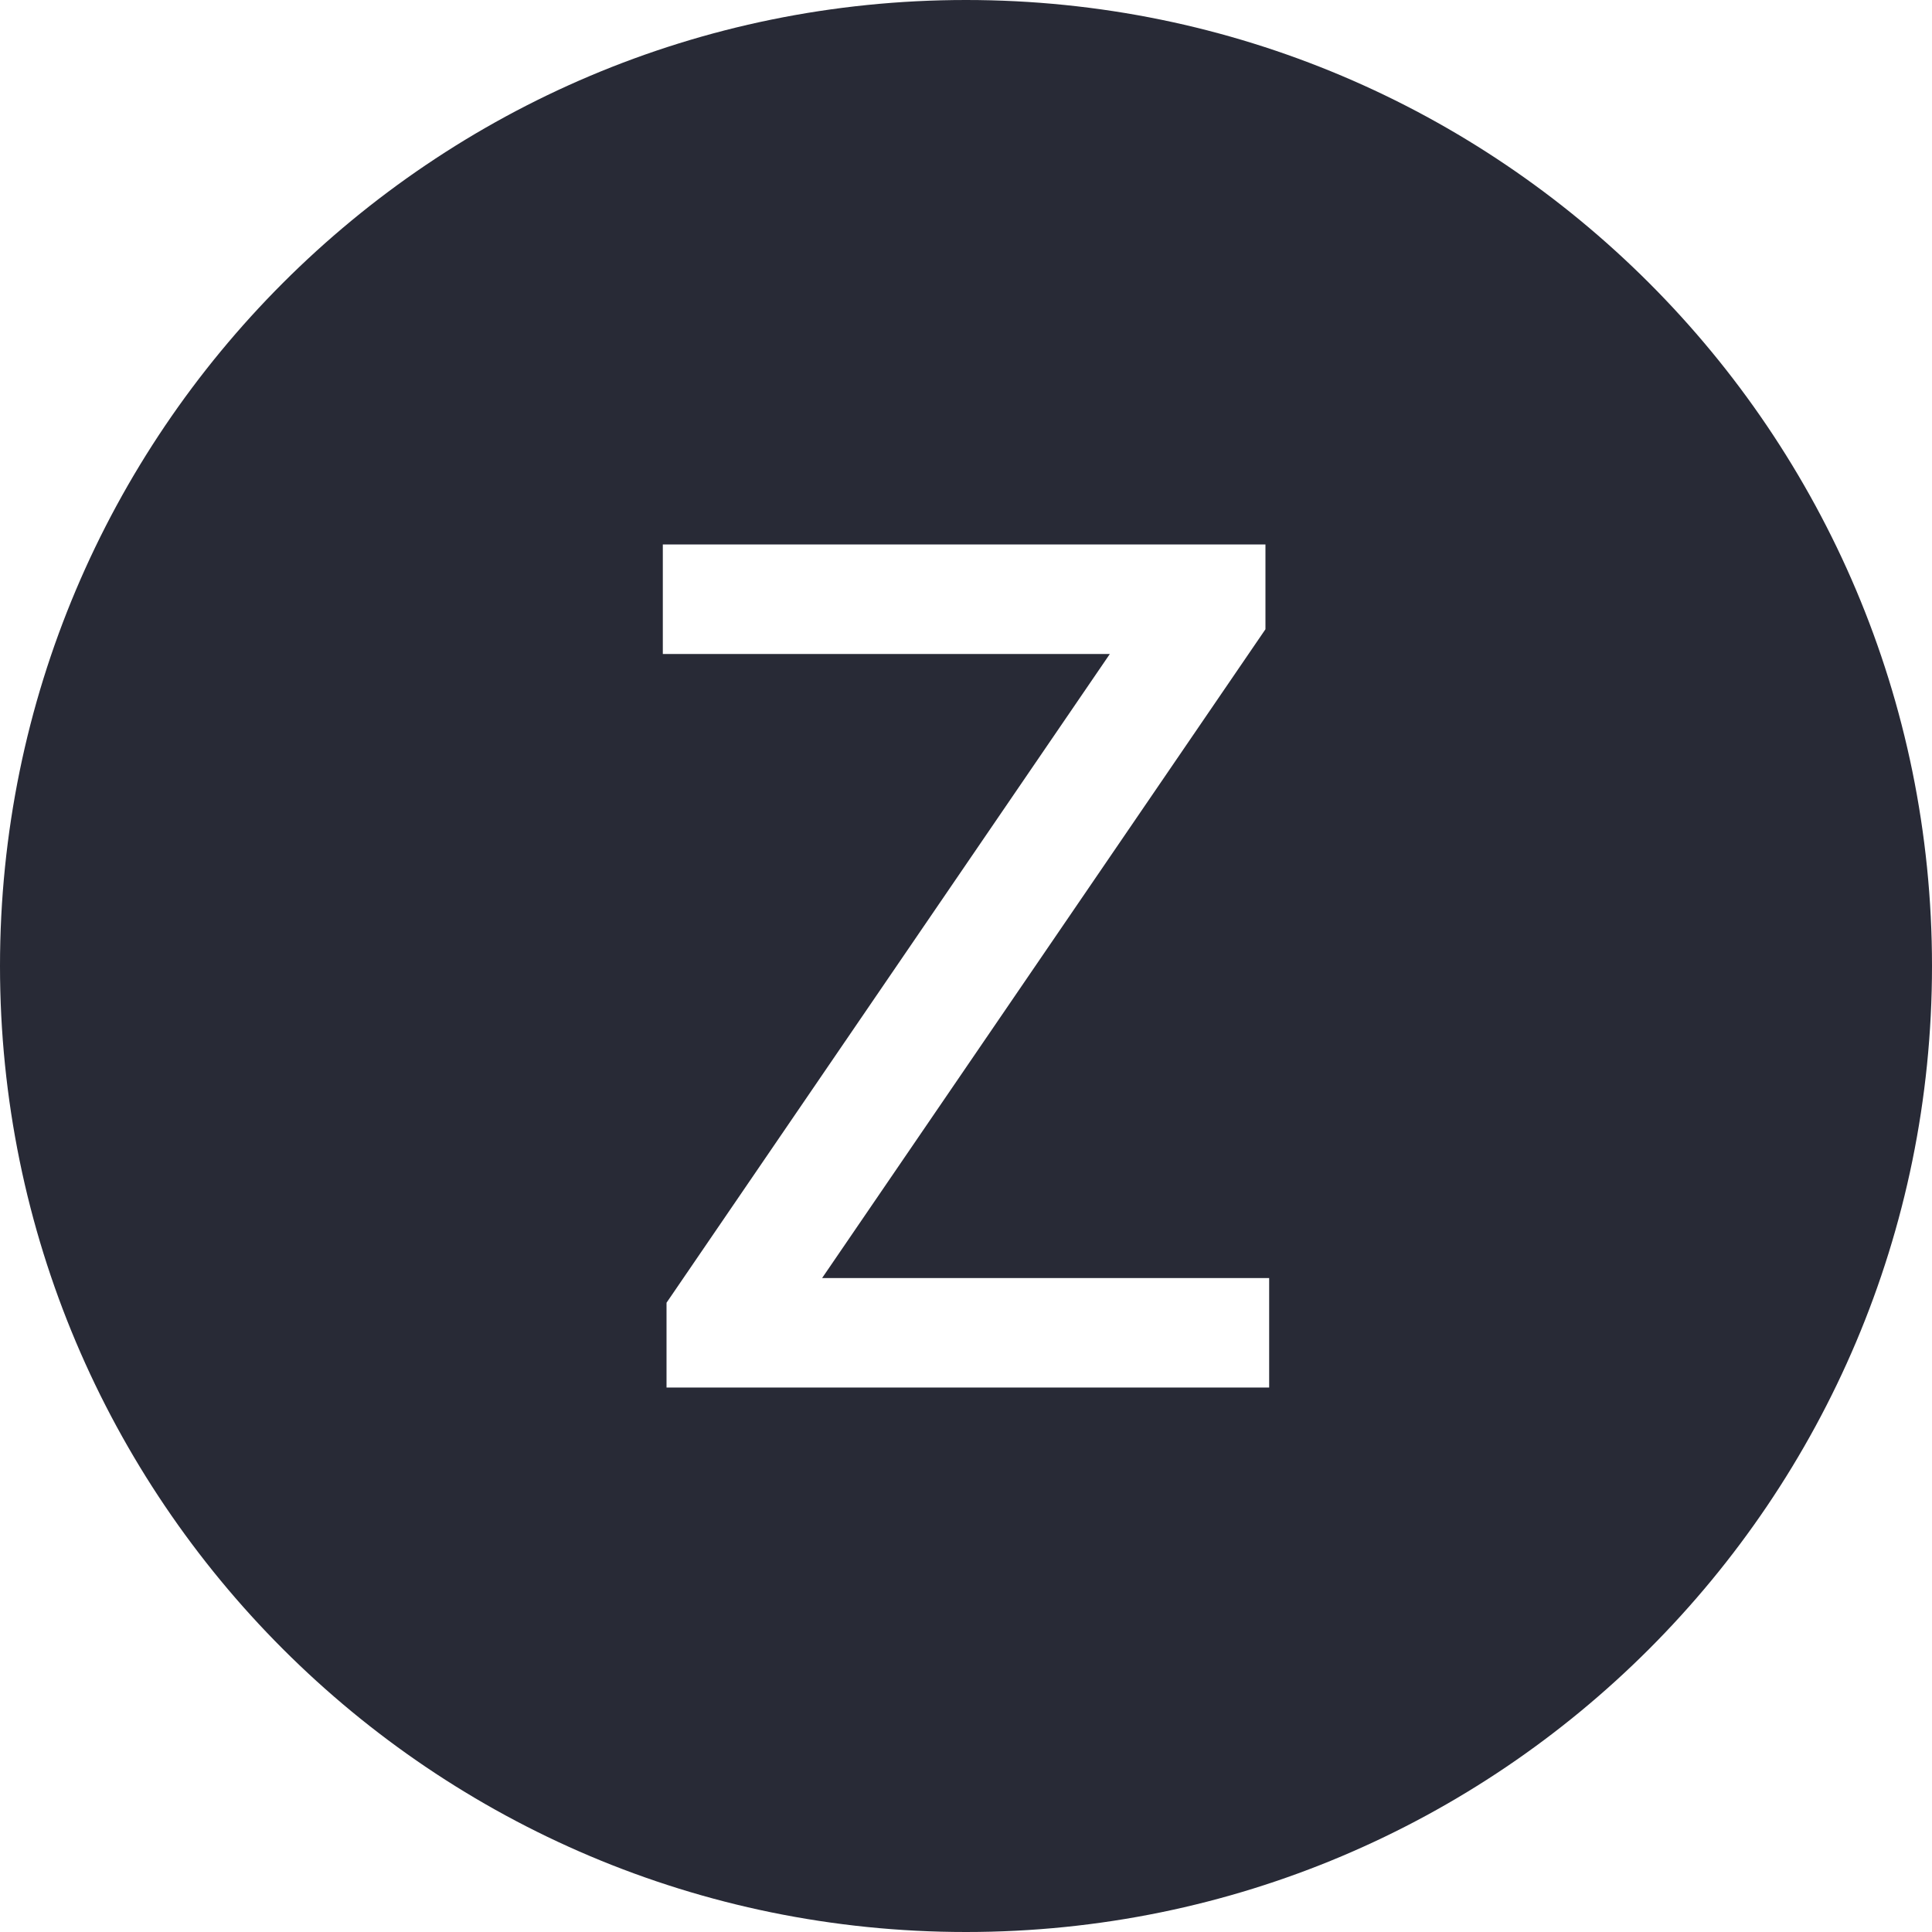
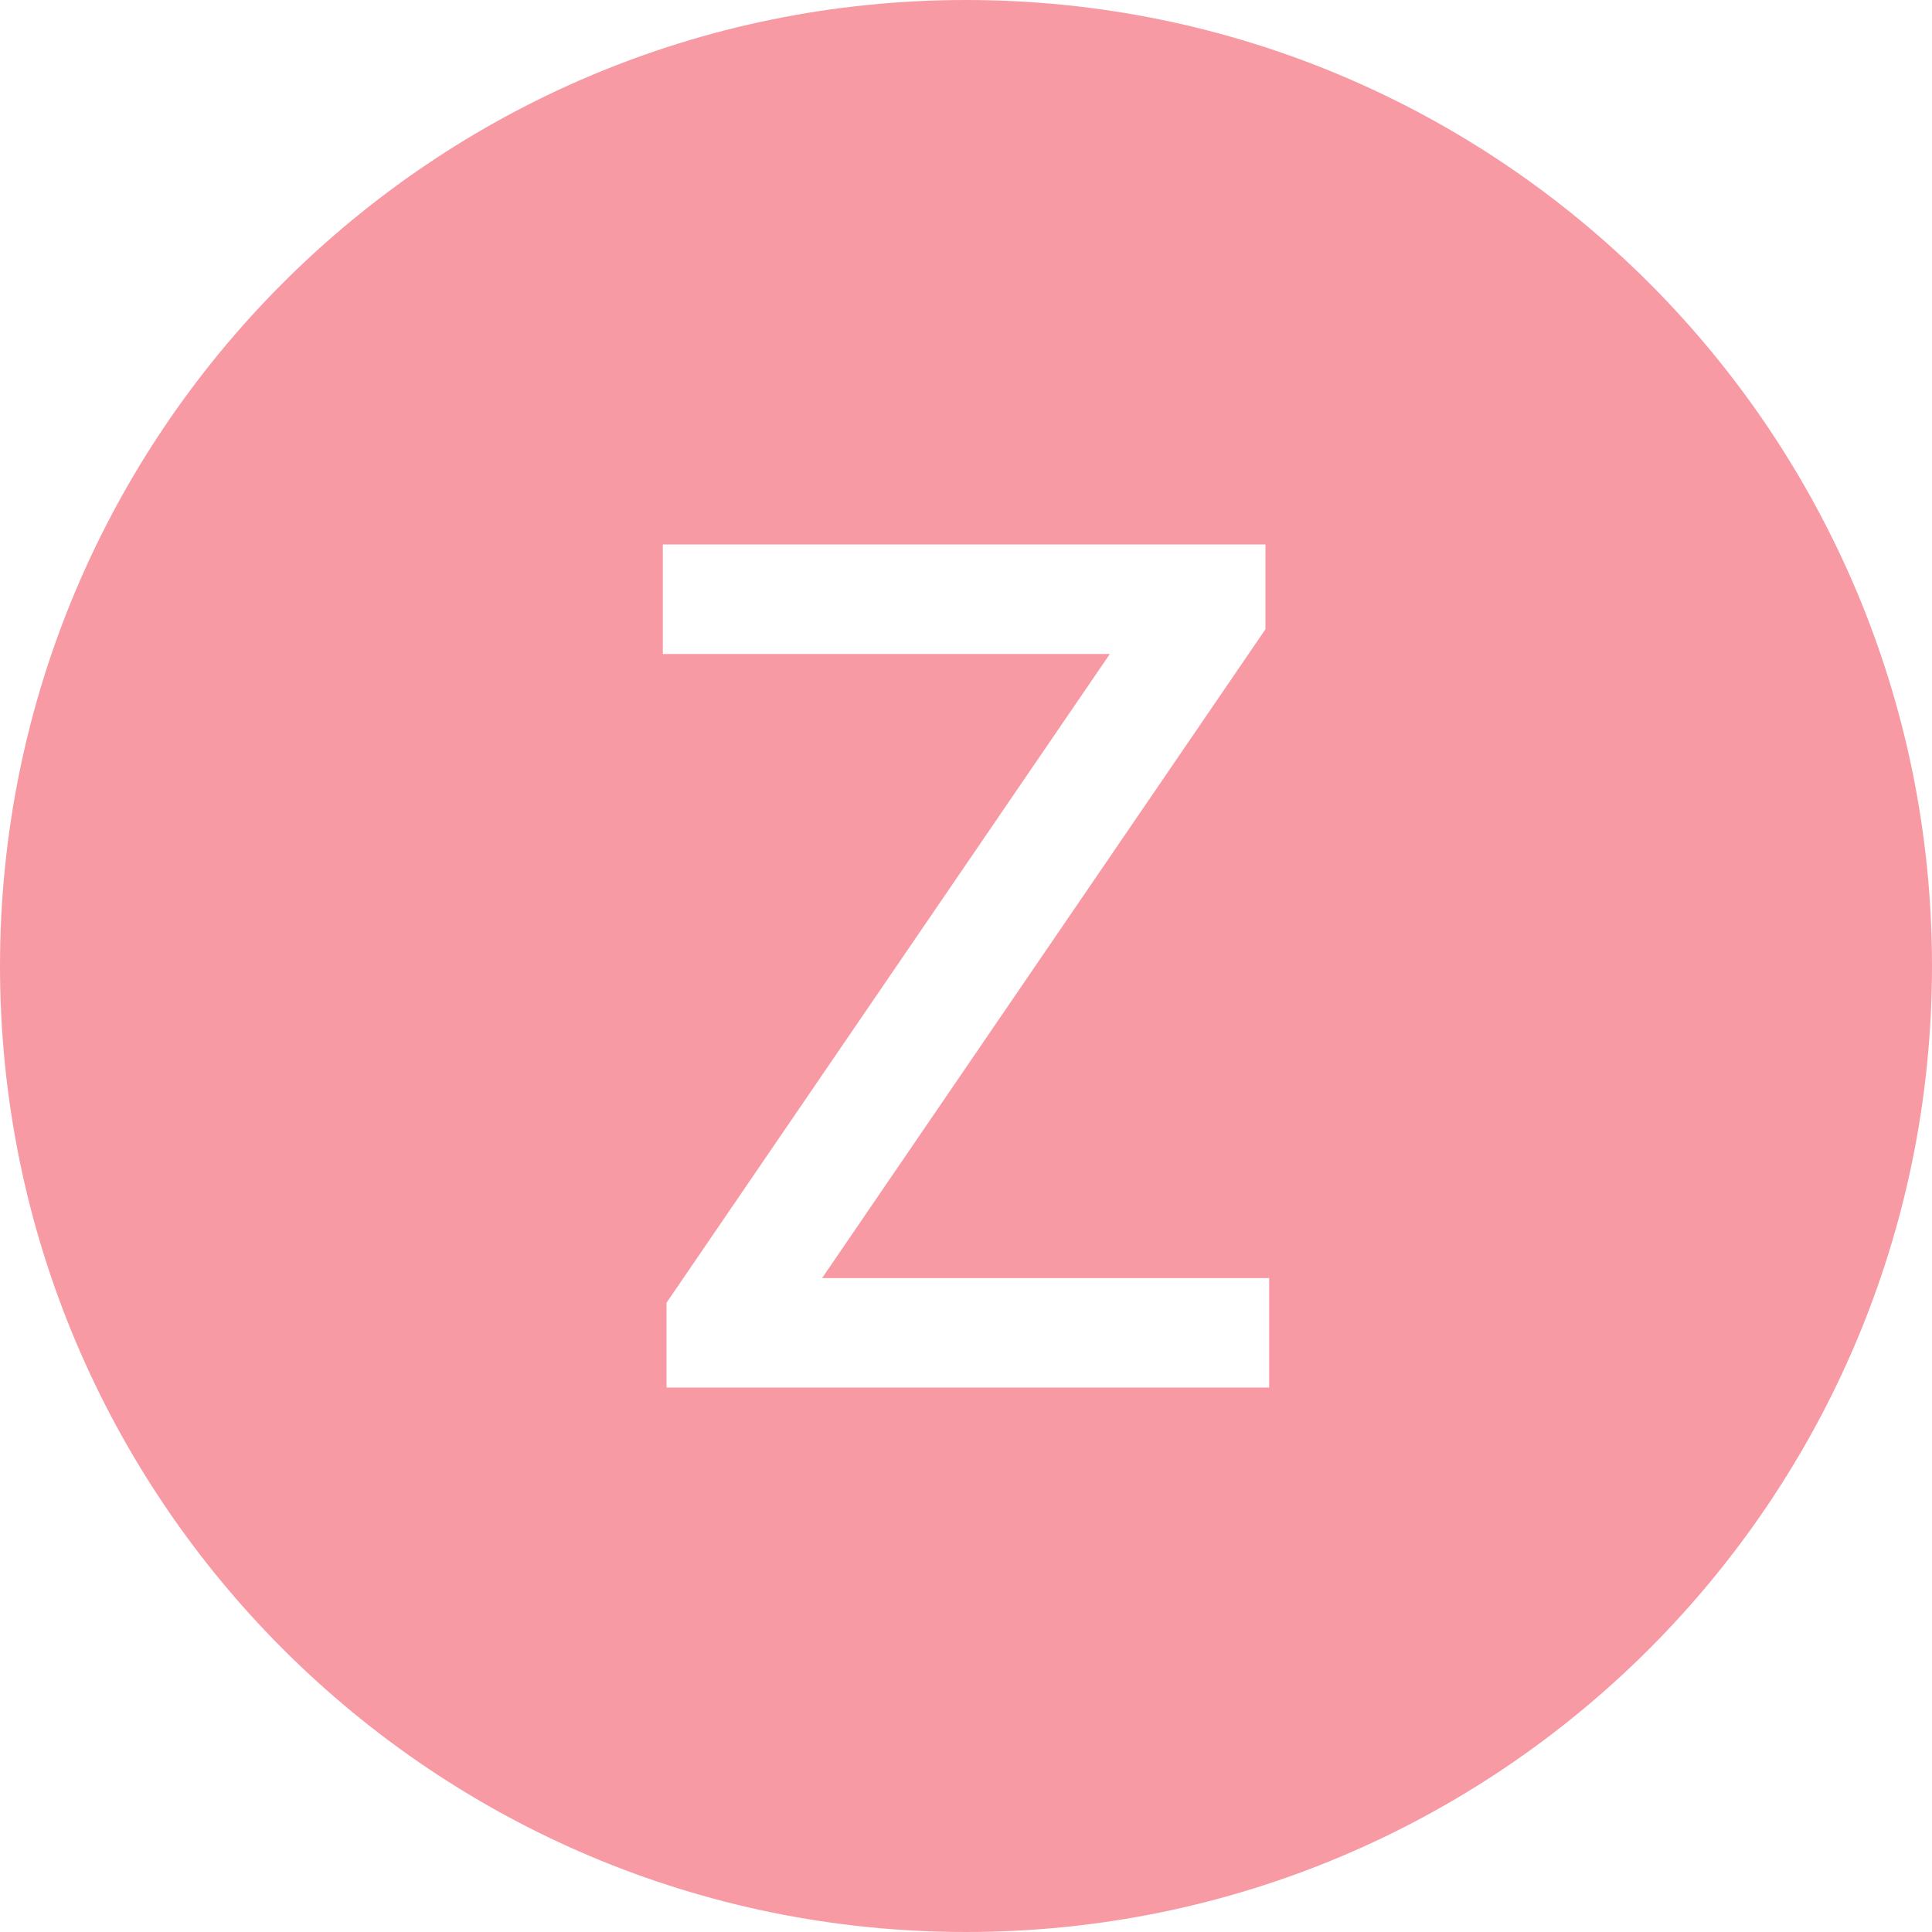
<svg xmlns="http://www.w3.org/2000/svg" xmlns:xlink="http://www.w3.org/1999/xlink" width="700" height="700" viewBox="0 0 700 700">
  <defs>
    <g>
      <g id="glyph-0-0">
        <path d="M 39.078 95.453 L 39.078 19.094 L 386.297 19.094 L 386.297 95.453 Z M 39.078 -9.547 L 39.078 -85.906 L 386.297 -85.906 L 386.297 -9.547 Z M 39.078 -114.547 L 39.078 -190.906 L 386.297 -190.906 L 386.297 -114.547 Z M 39.078 -219.547 L 39.078 -295.906 L 386.297 -295.906 L 386.297 -219.547 Z M 39.078 -324.547 L 39.078 -400.906 L 386.297 -400.906 L 386.297 -324.547 Z M 39.078 -324.547 " />
      </g>
      <g id="glyph-0-1">
        <path d="M 25.656 0 L 25.656 -30.719 L 186.281 -265.781 L 24.312 -265.781 L 24.312 -305.453 L 242.656 -305.453 L 242.656 -274.734 L 82.031 -39.672 L 244 -39.672 L 244 0 Z M 25.656 0 " />
      </g>
    </g>
  </defs>
-   <path fill-rule="nonzero" fill="rgb(15.686%, 16.471%, 21.176%)" fill-opacity="1" d="M 700 350 C 700 543.301 543.301 700 350 700 C 156.699 700 0 543.301 0 350 C 0 156.699 156.699 0 350 0 C 543.301 0 700 156.699 700 350 " />
+   <path fill-rule="nonzero" fill="rgb(97.255%, 60.392%, 64.314%)" fill-opacity="1" d="M 700 350 C 700 543.301 543.301 700 350 700 C 156.699 700 0 543.301 0 350 C 0 156.699 156.699 0 350 0 C 543.301 0 700 156.699 700 350 " />
  <g fill="rgb(100%, 100%, 100%)" fill-opacity="1">
    <use xlink:href="#glyph-0-1" x="215.84" y="502.727" />
  </g>
</svg>
